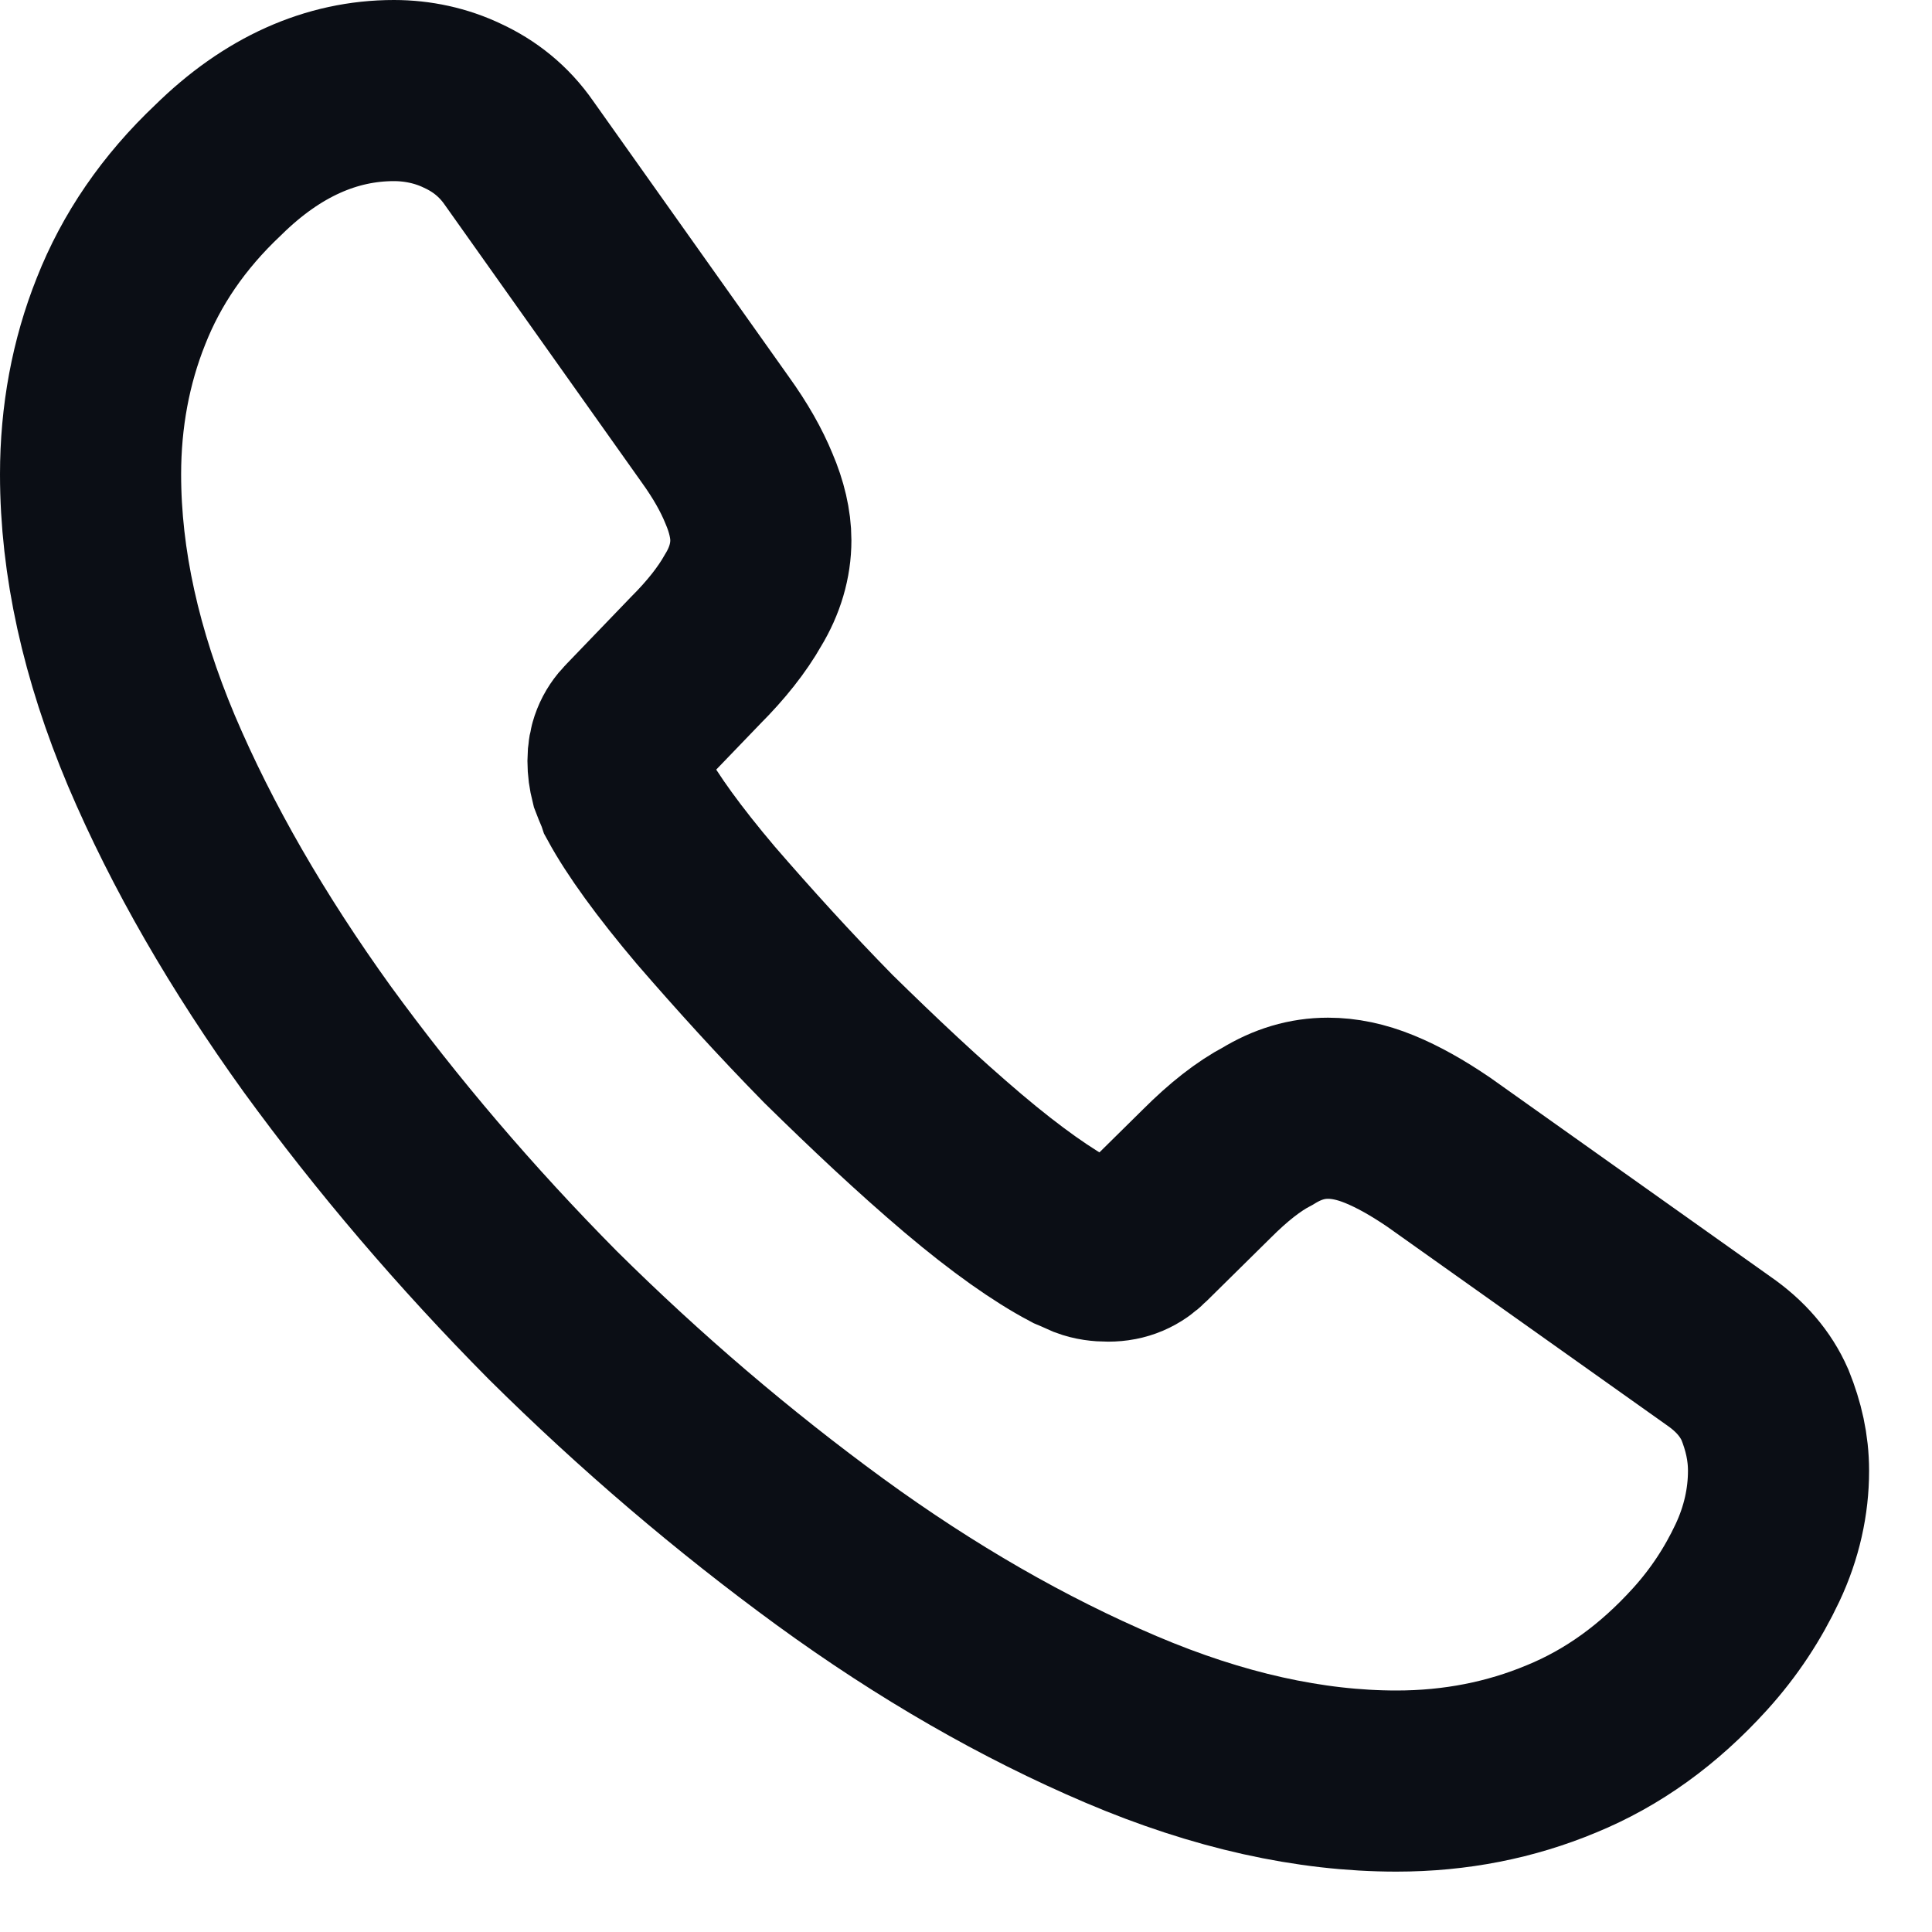
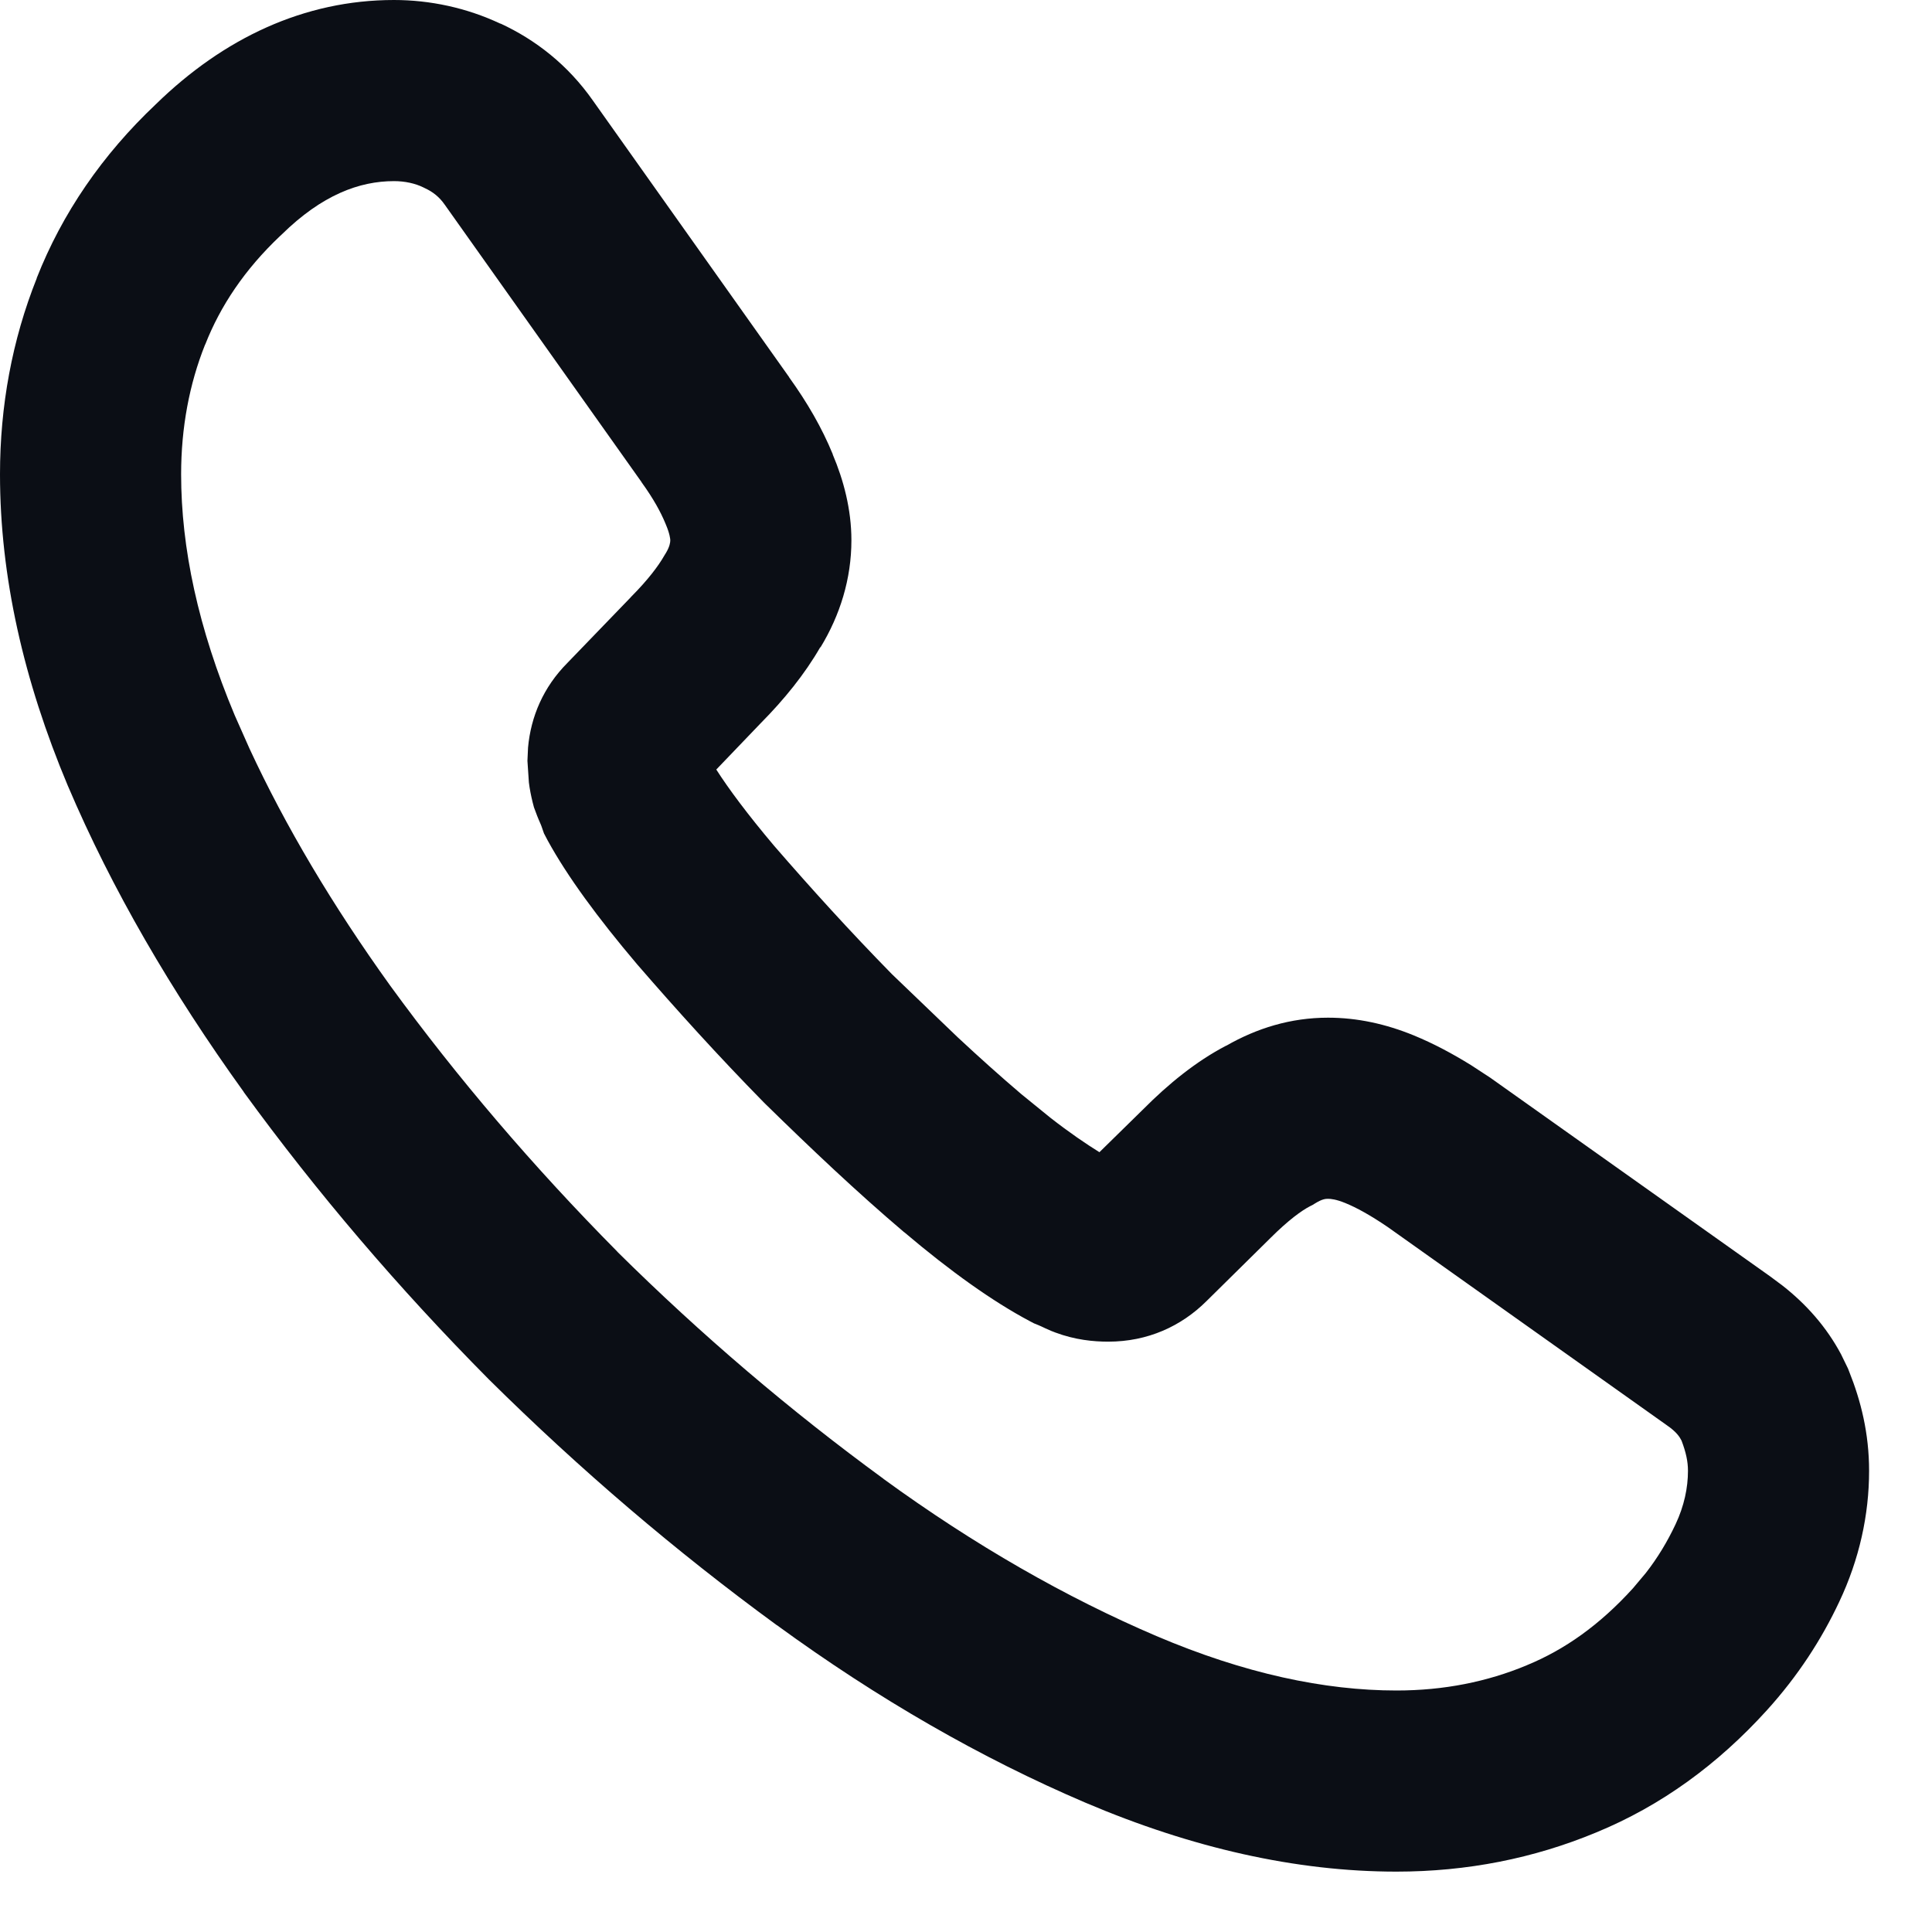
<svg xmlns="http://www.w3.org/2000/svg" width="16" height="16" viewBox="0 0 16 16" fill="none">
-   <path d="M14.729 12.181C14.729 12.433 14.673 12.692 14.554 12.944C14.435 13.196 14.281 13.434 14.078 13.658C13.735 14.036 13.357 14.309 12.93 14.484C12.51 14.659 12.055 14.75 11.565 14.75C10.851 14.75 10.088 14.582 9.283 14.239C8.478 13.896 7.673 13.434 6.875 12.853C6.07 12.265 5.307 11.614 4.579 10.893C3.858 10.165 3.207 9.402 2.626 8.604C2.052 7.806 1.59 7.008 1.254 6.217C0.918 5.419 0.75 4.656 0.75 3.928C0.75 3.452 0.834 2.997 1.002 2.577C1.17 2.15 1.436 1.758 1.807 1.408C2.255 0.967 2.745 0.75 3.263 0.75C3.459 0.75 3.655 0.792 3.83 0.876C4.012 0.96 4.173 1.086 4.299 1.268L5.923 3.557C6.049 3.732 6.14 3.893 6.203 4.047C6.266 4.194 6.301 4.341 6.301 4.474C6.301 4.642 6.252 4.81 6.154 4.971C6.063 5.132 5.93 5.3 5.762 5.468L5.23 6.021C5.153 6.098 5.118 6.189 5.118 6.301C5.118 6.357 5.125 6.406 5.139 6.462C5.16 6.518 5.181 6.56 5.195 6.602C5.321 6.833 5.538 7.134 5.846 7.498C6.161 7.862 6.497 8.233 6.861 8.604C7.239 8.975 7.603 9.318 7.974 9.633C8.338 9.941 8.639 10.151 8.877 10.277C8.912 10.291 8.954 10.312 9.003 10.333C9.059 10.354 9.115 10.361 9.178 10.361C9.297 10.361 9.388 10.319 9.465 10.242L9.997 9.717C10.172 9.542 10.34 9.409 10.501 9.325C10.662 9.227 10.823 9.178 10.998 9.178C11.131 9.178 11.271 9.206 11.425 9.269C11.579 9.332 11.74 9.423 11.915 9.542L14.232 11.187C14.414 11.313 14.54 11.46 14.617 11.635C14.687 11.81 14.729 11.985 14.729 12.181Z" stroke="#0B0E15" stroke-width="1.5" stroke-miterlimit="10" />
+   <path d="M0 3.928C3.12152e-05 3.364 0.1 2.816 0.305 2.303H0.304C0.515 1.767 0.846 1.283 1.292 0.862C1.851 0.317 2.518 8.64495e-05 3.263 0C3.56 0 3.864 0.064 4.144 0.196L4.145 0.195C4.436 0.33 4.703 0.537 4.911 0.834L6.535 3.123H6.534C6.686 3.334 6.808 3.545 6.897 3.763H6.896C6.986 3.975 7.051 4.219 7.051 4.474C7.051 4.793 6.957 5.095 6.795 5.361L6.793 5.36C6.664 5.584 6.493 5.794 6.302 5.987L5.932 6.373C6.033 6.531 6.19 6.743 6.413 7.007C6.718 7.359 7.04 7.714 7.387 8.068L7.931 8.59C8.108 8.755 8.283 8.912 8.458 9.061L8.698 9.256C8.858 9.381 8.994 9.473 9.105 9.542L9.47 9.184C9.674 8.979 9.903 8.791 10.154 8.66V8.661C10.407 8.516 10.687 8.428 10.998 8.428C11.241 8.428 11.477 8.48 11.709 8.575C11.872 8.642 12.029 8.726 12.184 8.822L12.337 8.922L12.343 8.926L12.35 8.931L14.659 10.57L14.761 10.646C14.959 10.801 15.126 10.989 15.247 11.216L15.304 11.333L15.313 11.356C15.411 11.6 15.479 11.87 15.479 12.181C15.479 12.545 15.398 12.914 15.232 13.265C15.084 13.58 14.889 13.88 14.634 14.162C14.226 14.612 13.758 14.954 13.218 15.176C12.703 15.39 12.15 15.5 11.565 15.5C10.733 15.5 9.87 15.304 8.989 14.929C8.127 14.561 7.272 14.07 6.434 13.459H6.433C5.597 12.848 4.805 12.172 4.051 11.426L4.046 11.421C3.299 10.667 2.624 9.876 2.02 9.046L2.018 9.042C1.417 8.207 0.925 7.361 0.563 6.51L0.562 6.508C0.195 5.635 0 4.773 0 3.928ZM1.5 3.928C1.5 4.538 1.641 5.202 1.944 5.924L2.066 6.199C2.364 6.842 2.754 7.498 3.231 8.162C3.789 8.928 4.417 9.663 5.112 10.365H5.111C5.812 11.059 6.545 11.683 7.317 12.247H7.316C8.073 12.798 8.83 13.23 9.577 13.549C10.307 13.86 10.97 14 11.565 14C11.96 14 12.317 13.927 12.642 13.792L12.646 13.79C12.957 13.662 13.246 13.459 13.523 13.154L13.629 13.028C13.729 12.9 13.809 12.766 13.876 12.624C13.948 12.471 13.979 12.32 13.979 12.181C13.979 12.104 13.963 12.029 13.926 11.931C13.911 11.901 13.884 11.858 13.805 11.804L13.798 11.799L11.493 10.162C11.346 10.062 11.232 10 11.141 9.963C11.065 9.932 11.021 9.928 10.998 9.928C10.977 9.928 10.949 9.93 10.891 9.966L10.87 9.979L10.848 9.99C10.779 10.026 10.672 10.103 10.527 10.247L10.523 10.251L9.992 10.775C9.783 10.983 9.505 11.111 9.178 11.111C9.057 11.111 8.905 11.097 8.739 11.035L8.724 11.029L8.708 11.023C8.673 11.008 8.64 10.993 8.622 10.984C8.607 10.978 8.601 10.975 8.599 10.974L8.562 10.959L8.526 10.94C8.223 10.779 7.875 10.532 7.489 10.205H7.488C7.098 9.874 6.72 9.516 6.336 9.14L6.325 9.129C5.948 8.745 5.602 8.362 5.279 7.989L5.273 7.982C4.952 7.603 4.698 7.257 4.536 6.961L4.505 6.902L4.483 6.839C4.487 6.85 4.489 6.854 4.479 6.829C4.471 6.81 4.453 6.771 4.437 6.726L4.422 6.686L4.411 6.644C4.398 6.591 4.387 6.537 4.38 6.48L4.368 6.301L4.373 6.191C4.396 5.936 4.499 5.691 4.699 5.49L5.222 4.948L5.227 4.942L5.231 4.938C5.365 4.803 5.452 4.688 5.501 4.602L5.507 4.592L5.514 4.581C5.547 4.526 5.551 4.491 5.551 4.474C5.551 4.465 5.547 4.42 5.514 4.343L5.509 4.331C5.472 4.242 5.413 4.132 5.314 3.995L5.312 3.991L3.688 1.702L3.683 1.695C3.639 1.632 3.586 1.589 3.516 1.557L3.506 1.552C3.439 1.519 3.354 1.5 3.263 1.5C2.977 1.5 2.668 1.613 2.333 1.942L2.327 1.948L2.321 1.953C2.026 2.232 1.825 2.534 1.7 2.852L1.698 2.855C1.568 3.181 1.5 3.541 1.5 3.928Z" fill="#0B0E15" />
</svg>
